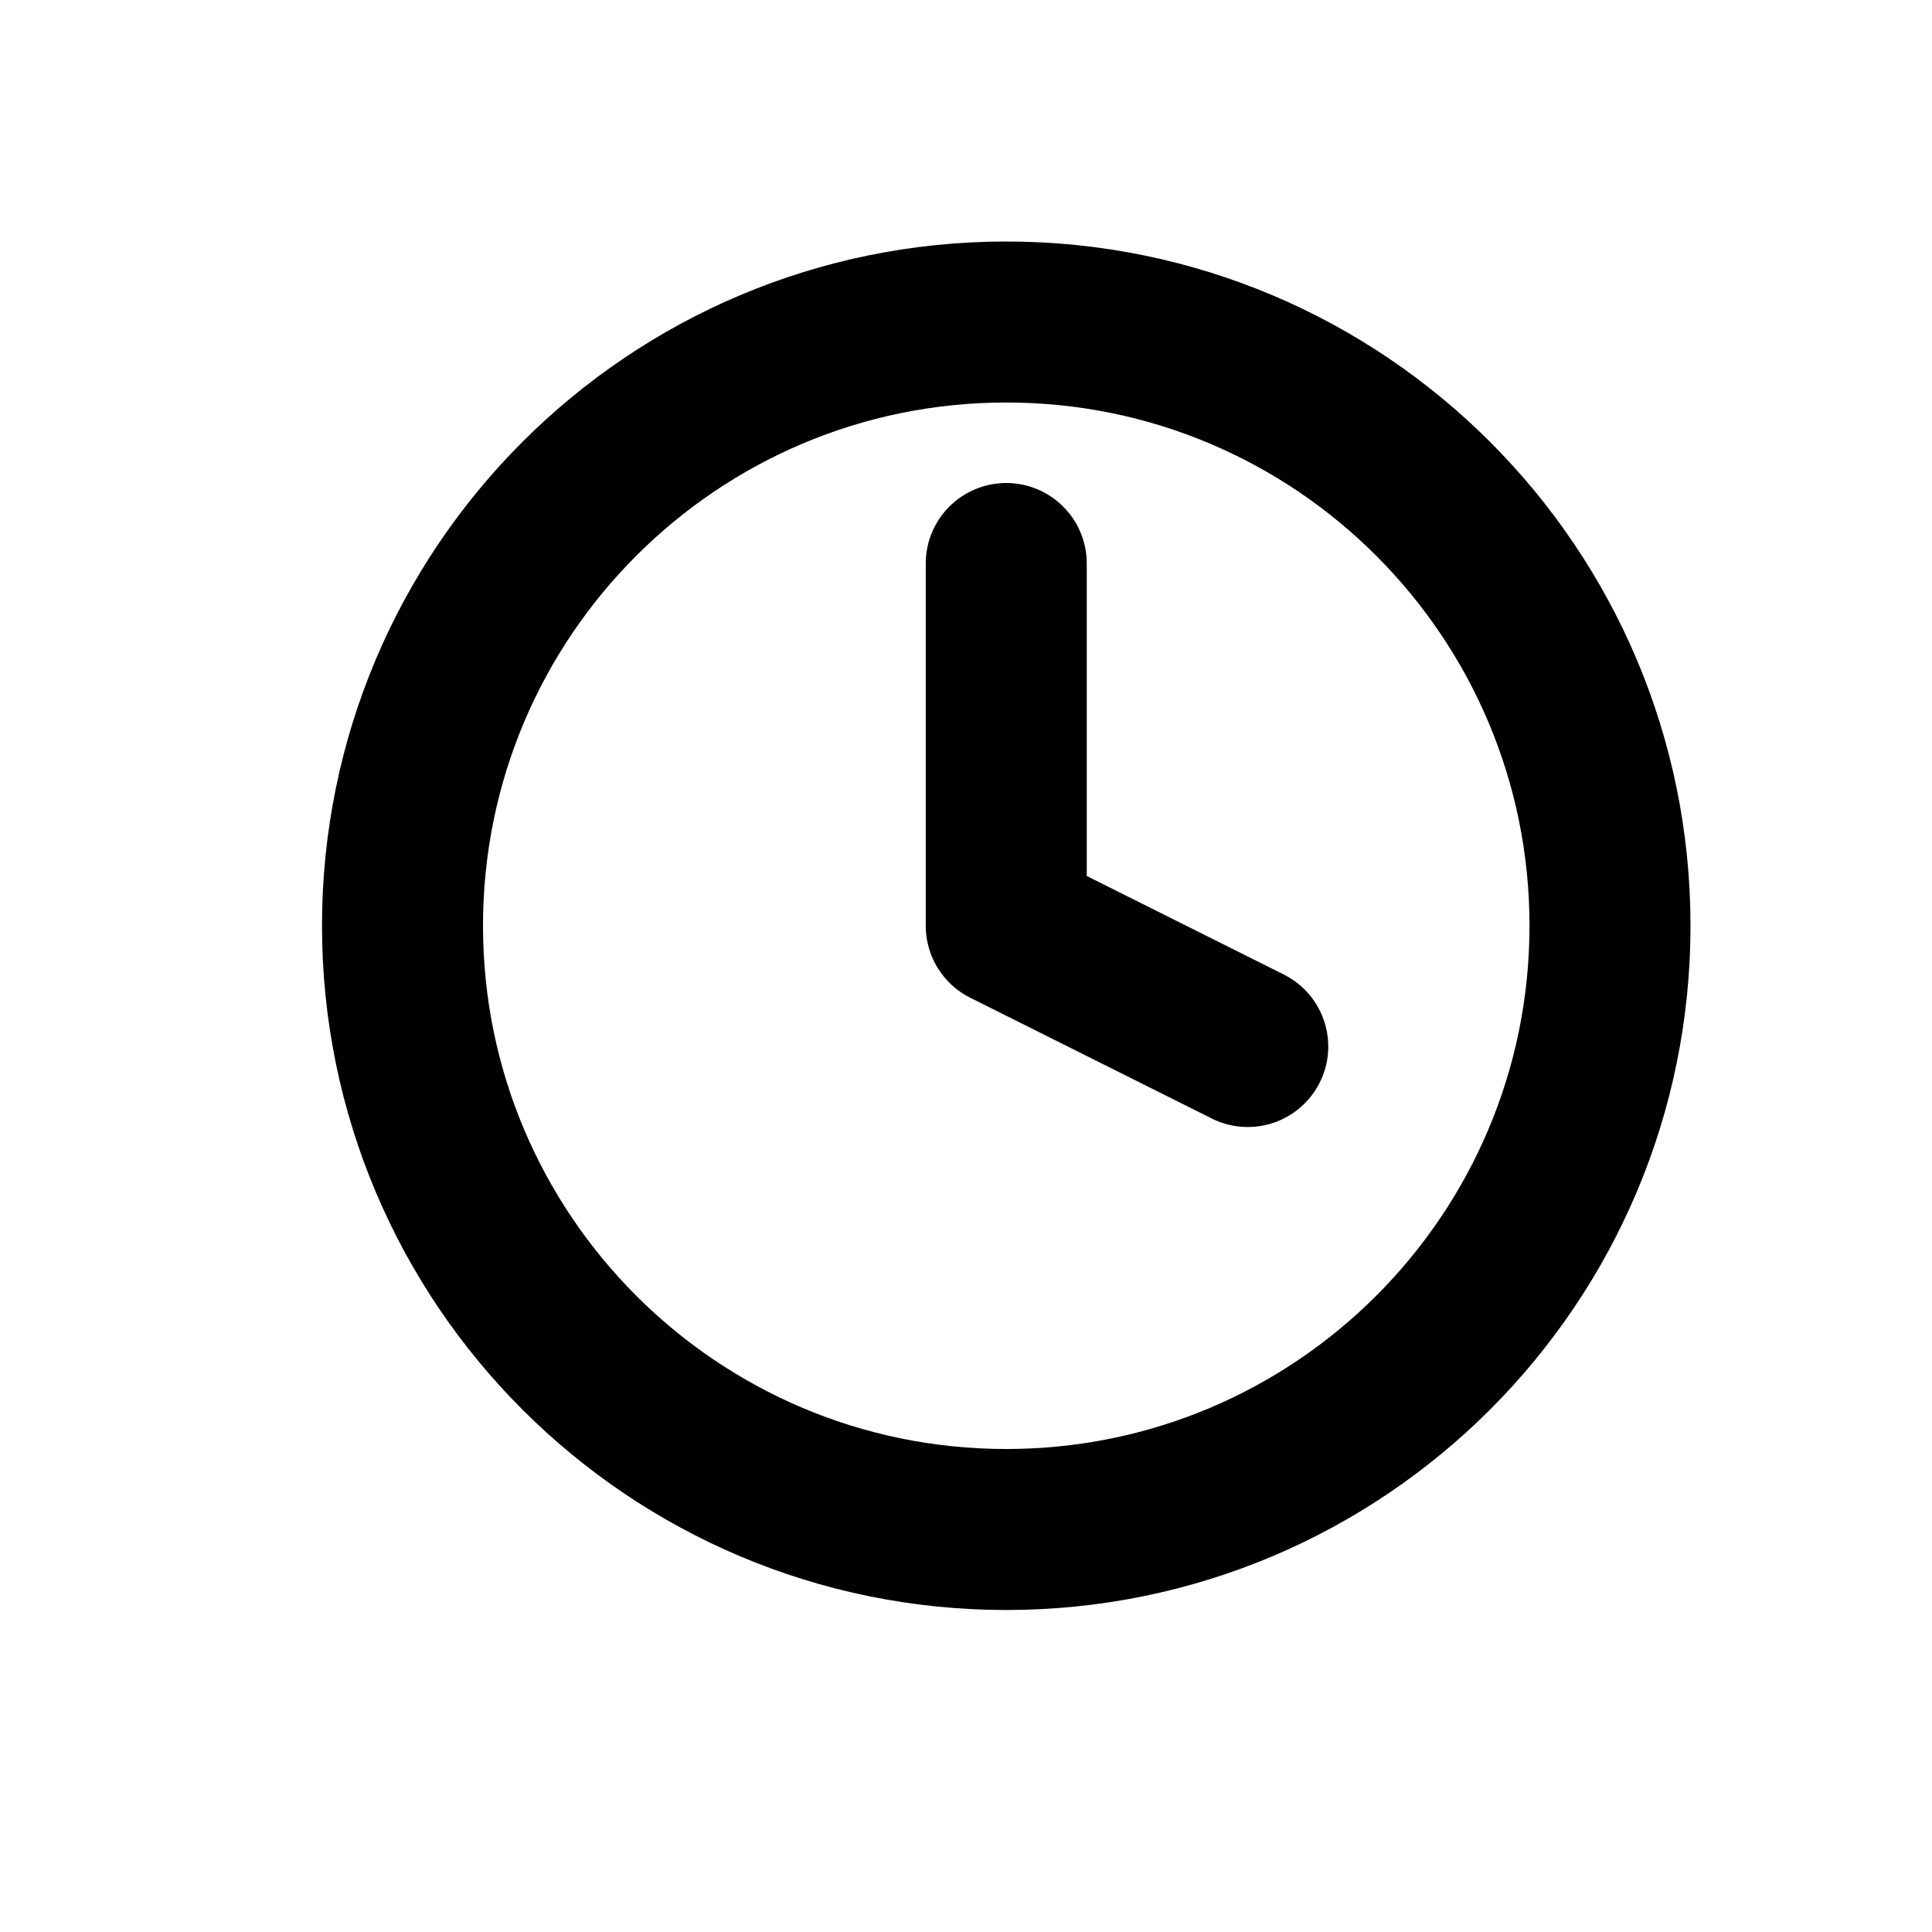
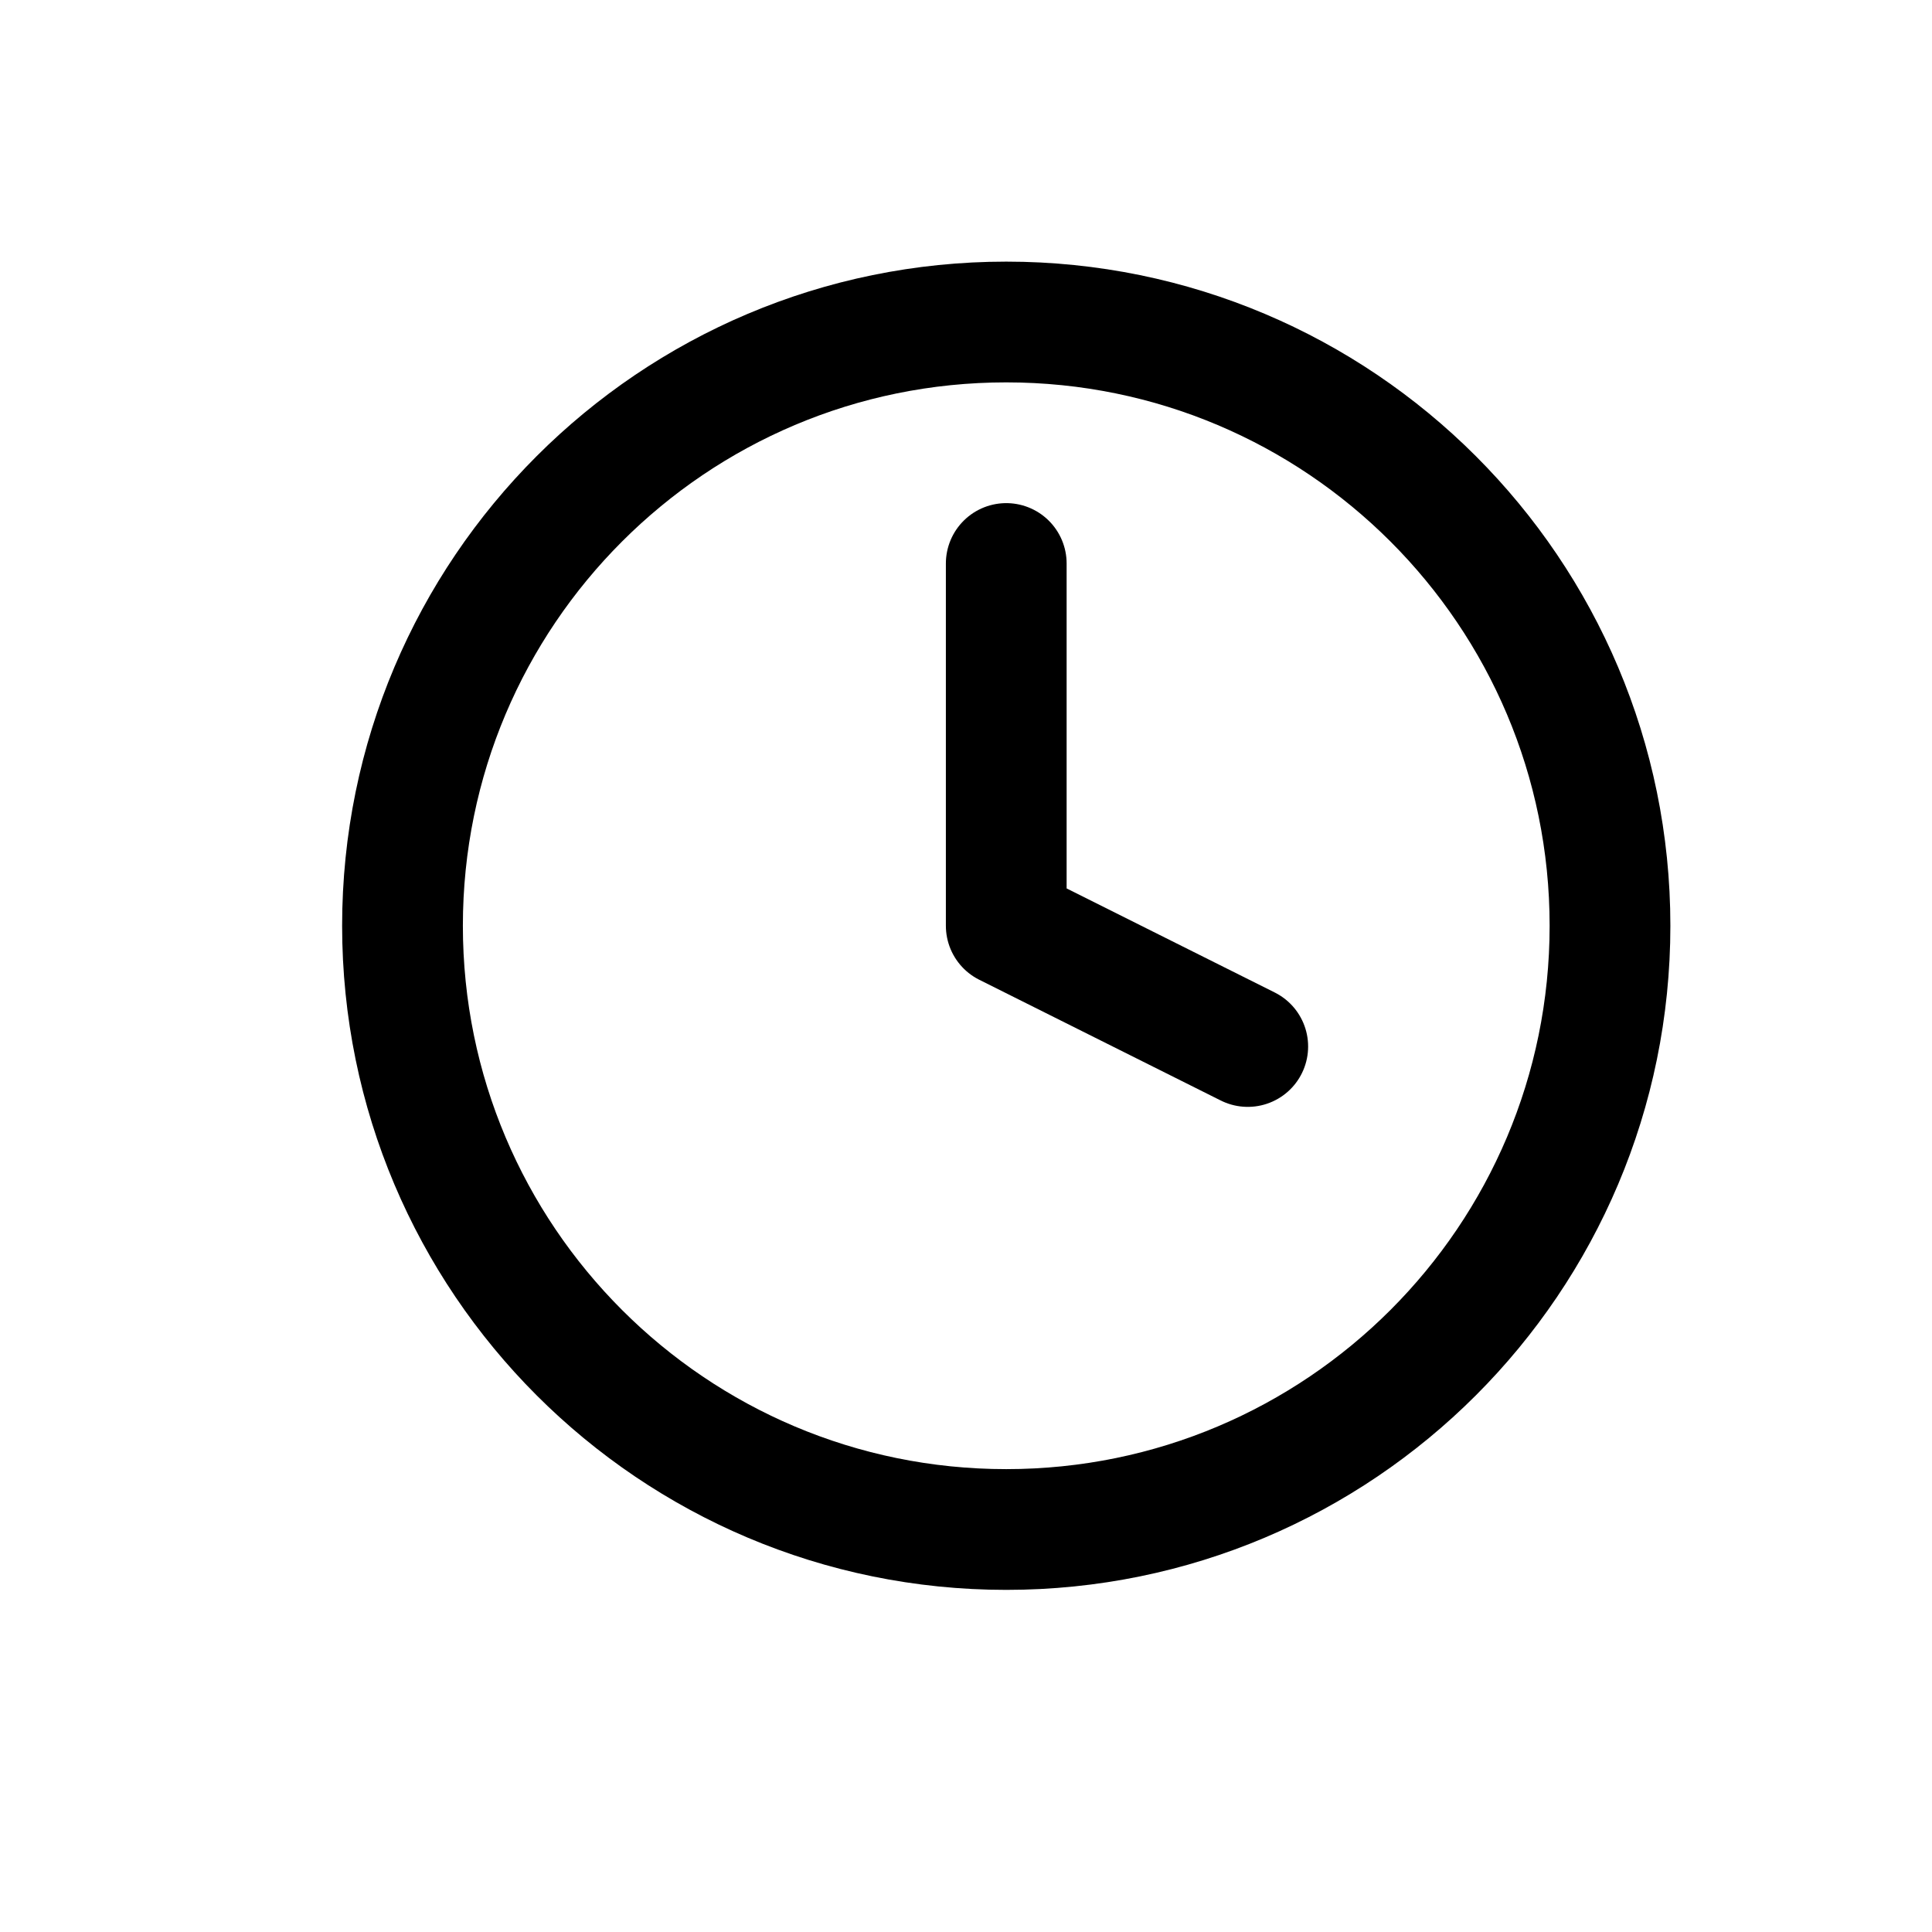
<svg xmlns="http://www.w3.org/2000/svg" width="24" height="24" viewBox="0 0 24 24" fill="none">
-   <path d="M12.5 19C16.642 19 20 15.642 20 11.5C20 7.358 16.642 4 12.5 4C8.358 4 5 7.358 5 11.5C5 15.642 8.358 19 12.5 19Z" stroke="black" stroke-width="2" stroke-linecap="round" stroke-linejoin="round" />
-   <path d="M12.5 7V11.5L15.5 13" stroke="black" stroke-width="2" stroke-linecap="round" stroke-linejoin="round" />
+   <path d="M12.5 19C16.642 19 20 15.642 20 11.5C20 7.358 16.642 4 12.5 4C8.358 4 5 7.358 5 11.5C5 15.642 8.358 19 12.5 19Z" stroke="black" stroke-width="1.5" stroke-linecap="round" stroke-linejoin="round" />
+   <path d="M12.5 7V11.5L15.5 13" stroke="black" stroke-width="1.5" stroke-linecap="round" stroke-linejoin="round" />
</svg>
